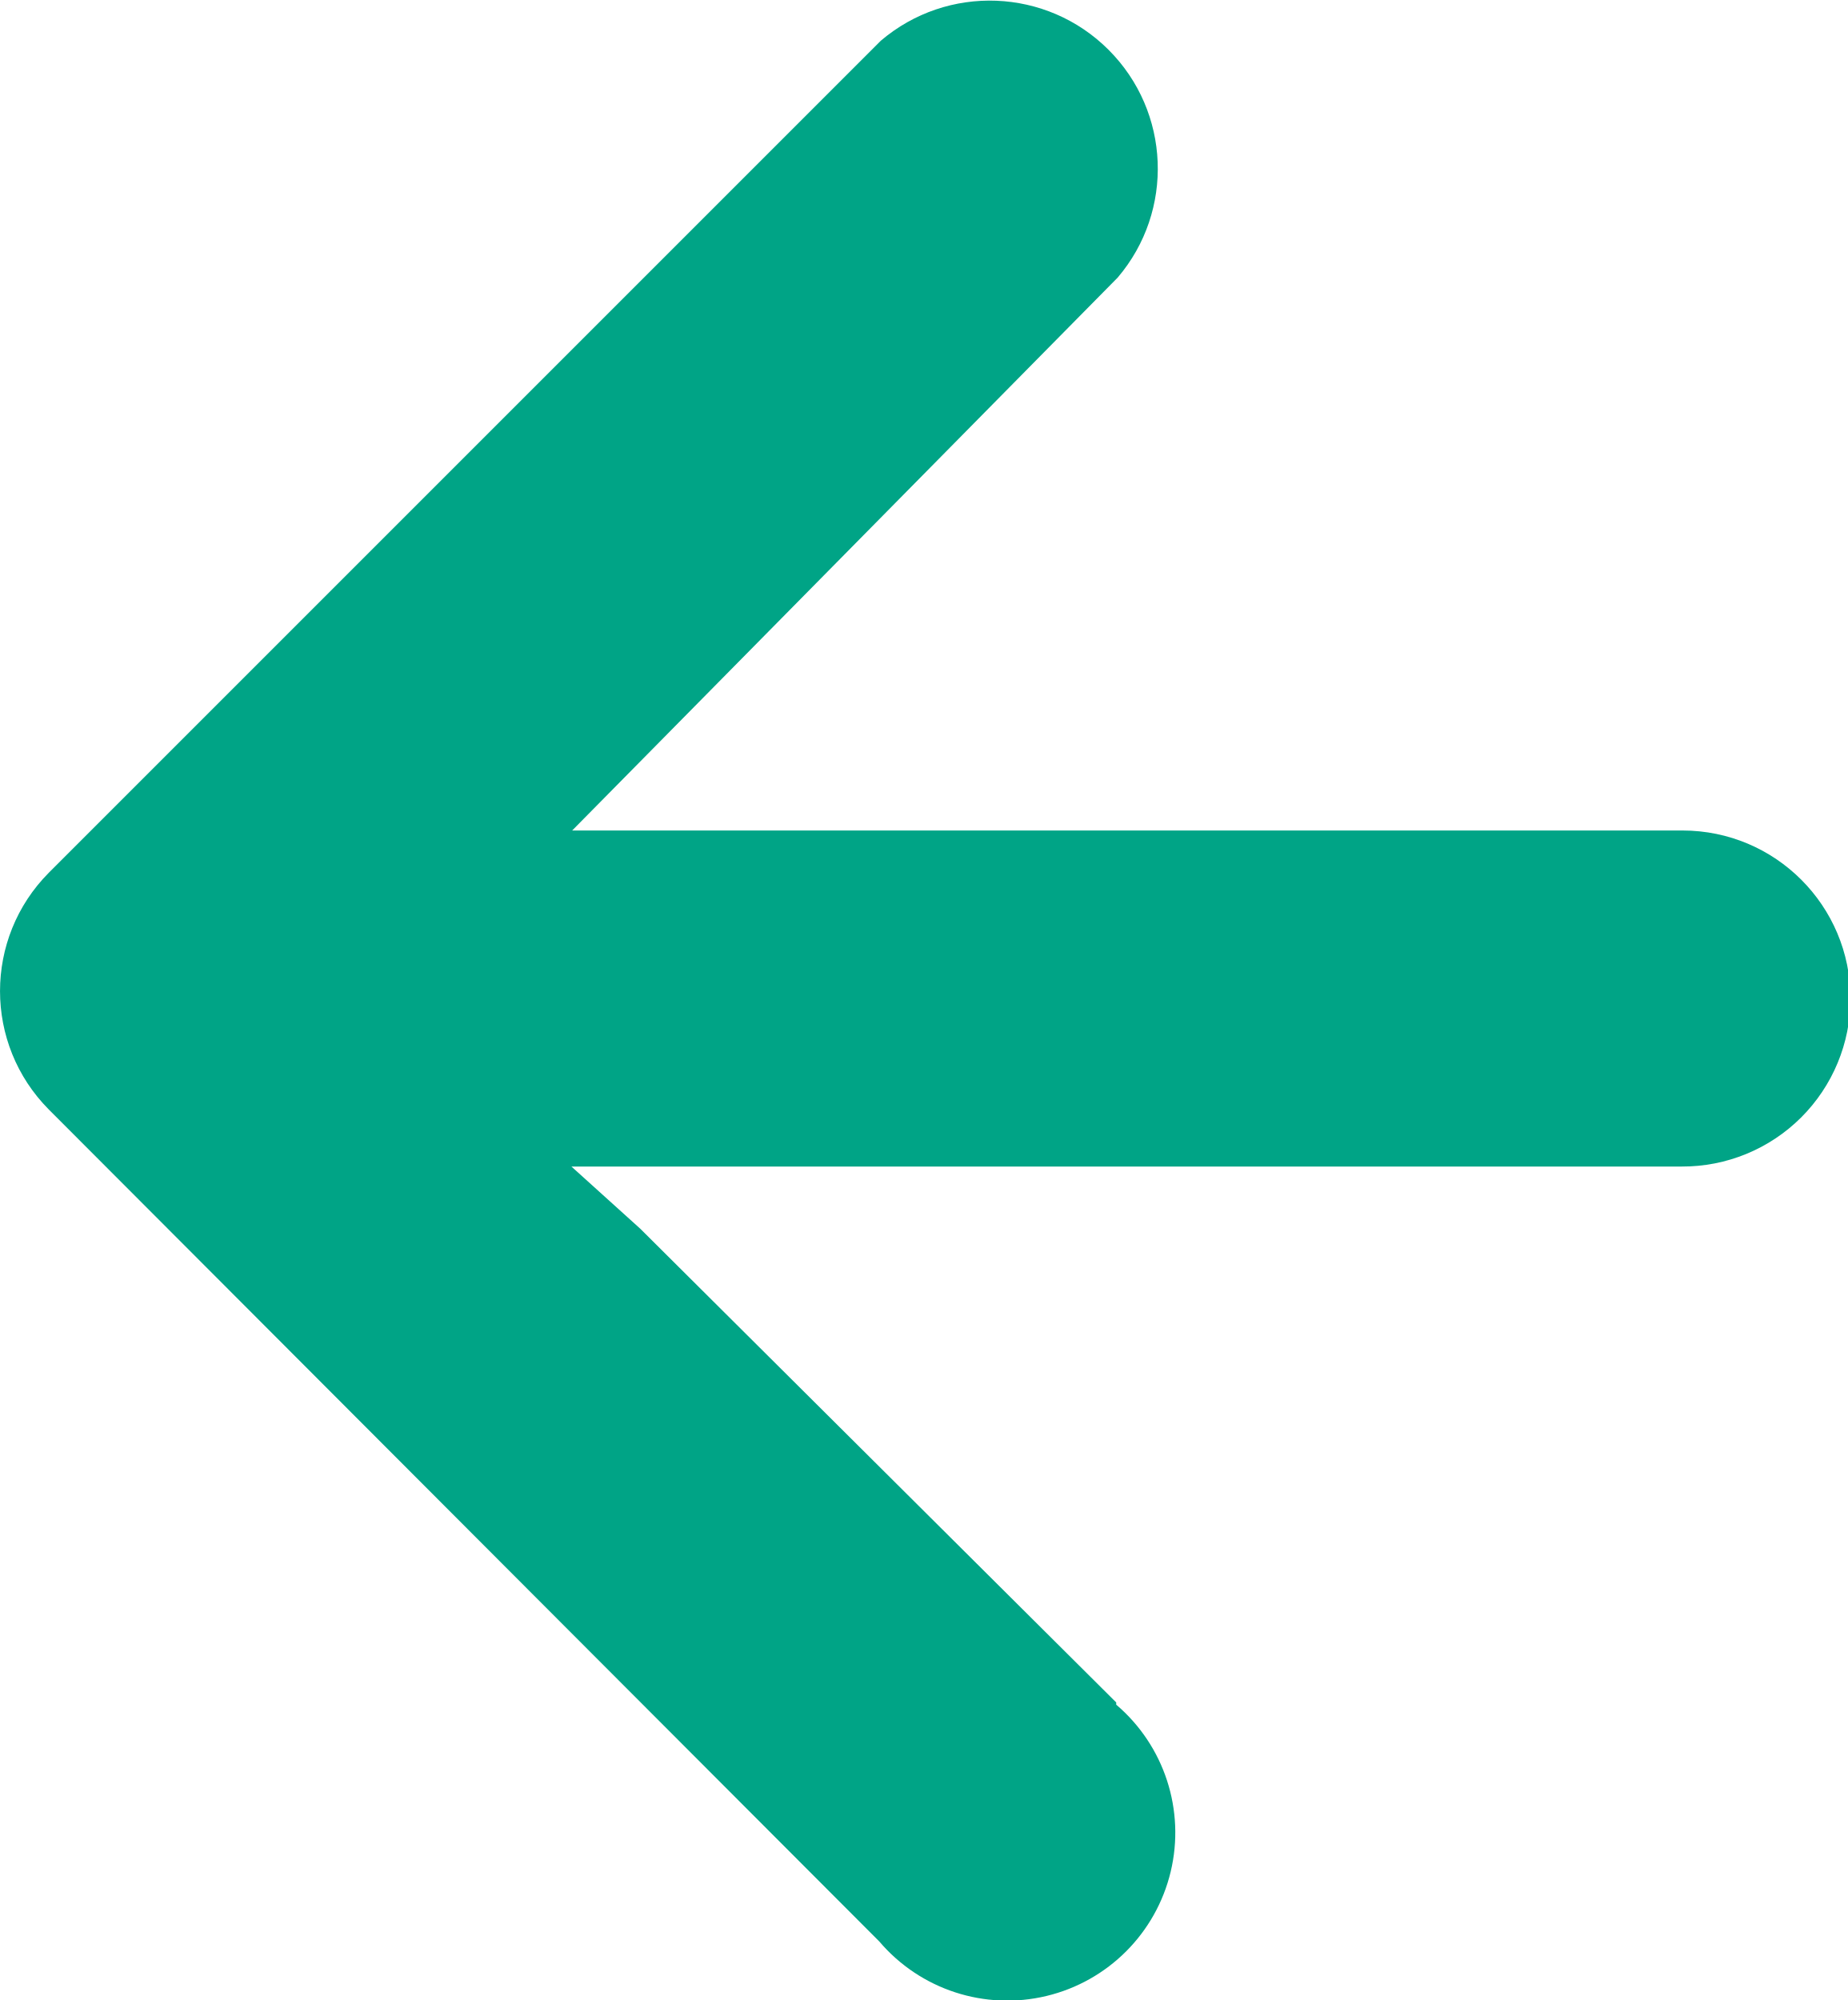
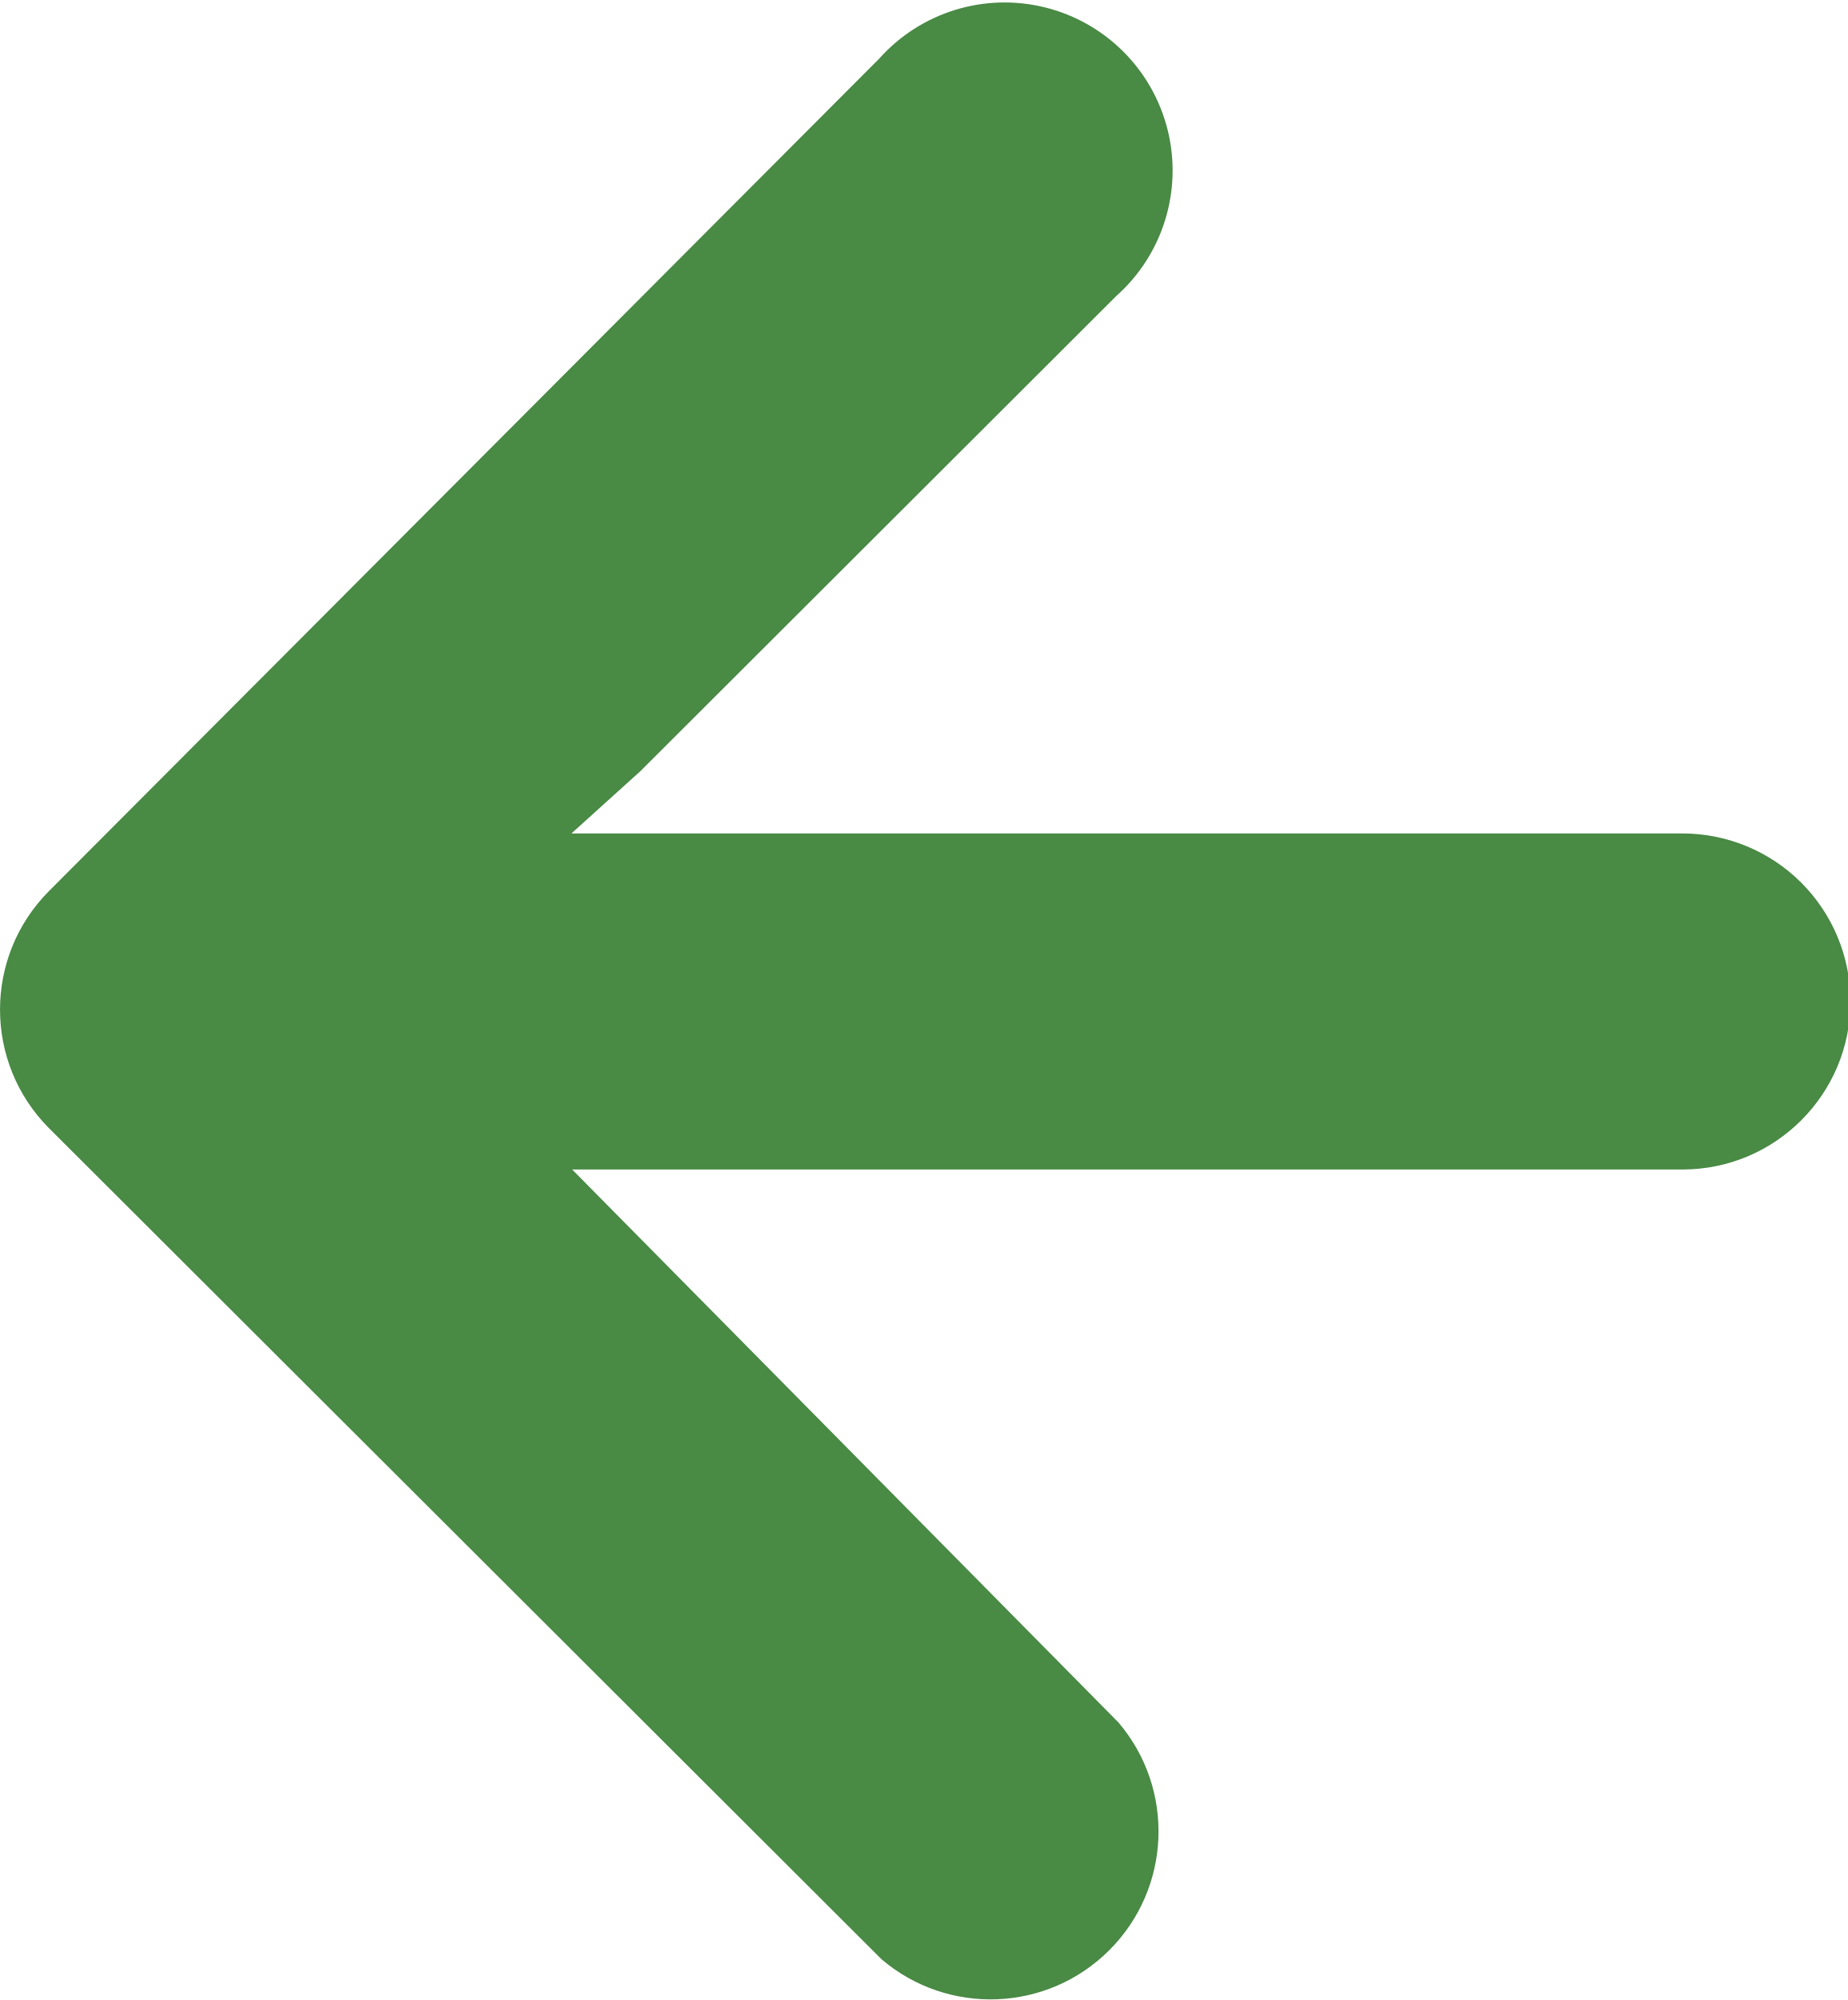
- <svg xmlns="http://www.w3.org/2000/svg" viewBox="0 0 24.96 27.02">
+ <svg xmlns="http://www.w3.org/2000/svg" id="Layer_2" data-name="Layer 2" viewBox="0 0 24.96 27.02">
  <defs>
-     <style>.cls-1{fill:#00a486;}</style>
+     <style>.cls-1{fill:#498a45;}</style>
  </defs>
-   <g id="Layer_2" data-name="Layer 2">
-     <path class="cls-1" d="M15.08,23,8.65,16.6l-.93-.84h15A2.27,2.27,0,0,0,25,13.49h0a2.27,2.27,0,0,0-2.27-2.27h-15L15.1,3.75A2.27,2.27,0,0,0,11.9.55L.66,11.79a2.27,2.27,0,0,0,0,3.2L11.88,26.23a2.27,2.27,0,1,0,3.2-3.2Z" />
-   </g>
+   <path class="cls-1" d="M15.08,4,8.65,10.42l-.93.84h15A2.27,2.27,0,0,1,25,13.53h0a2.27,2.27,0,0,1-2.27,2.27h-15l7.38,7.47a2.27,2.27,0,0,1-3.2,3.2L.66,15.24a2.27,2.27,0,0,1,0-3.2L11.88.79A2.27,2.27,0,1,1,15.08,4Z" />
</svg>
